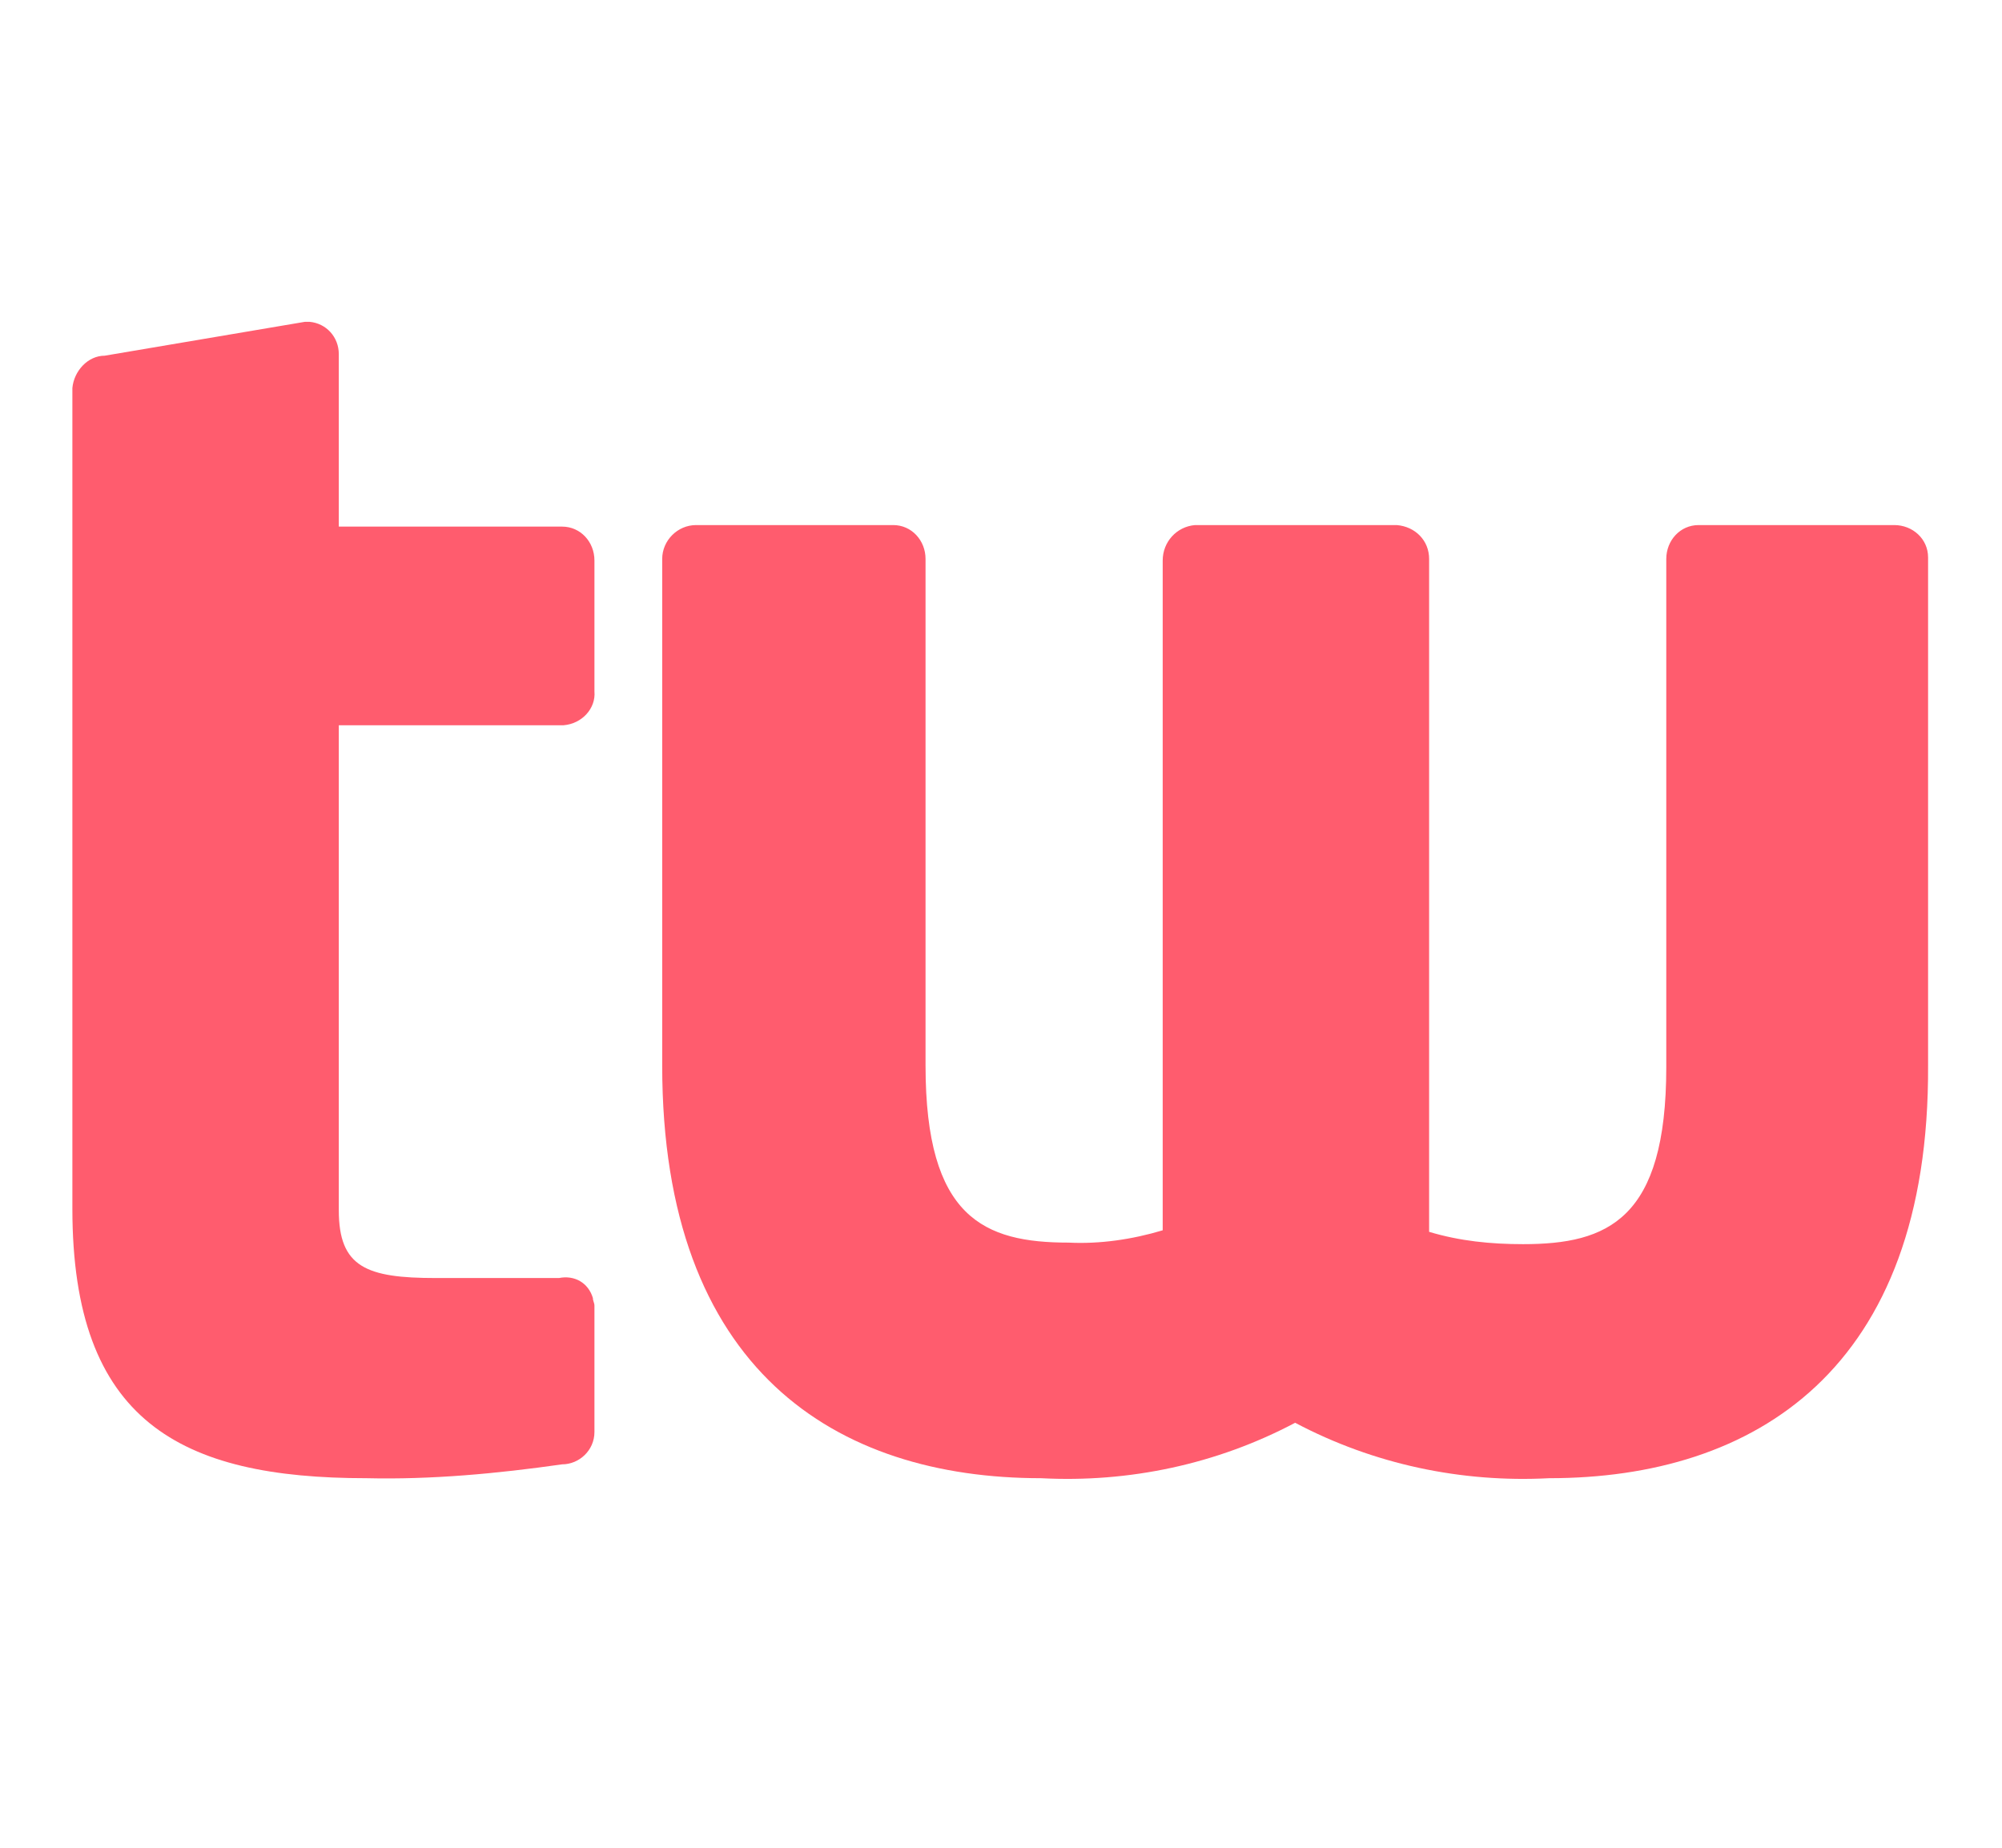
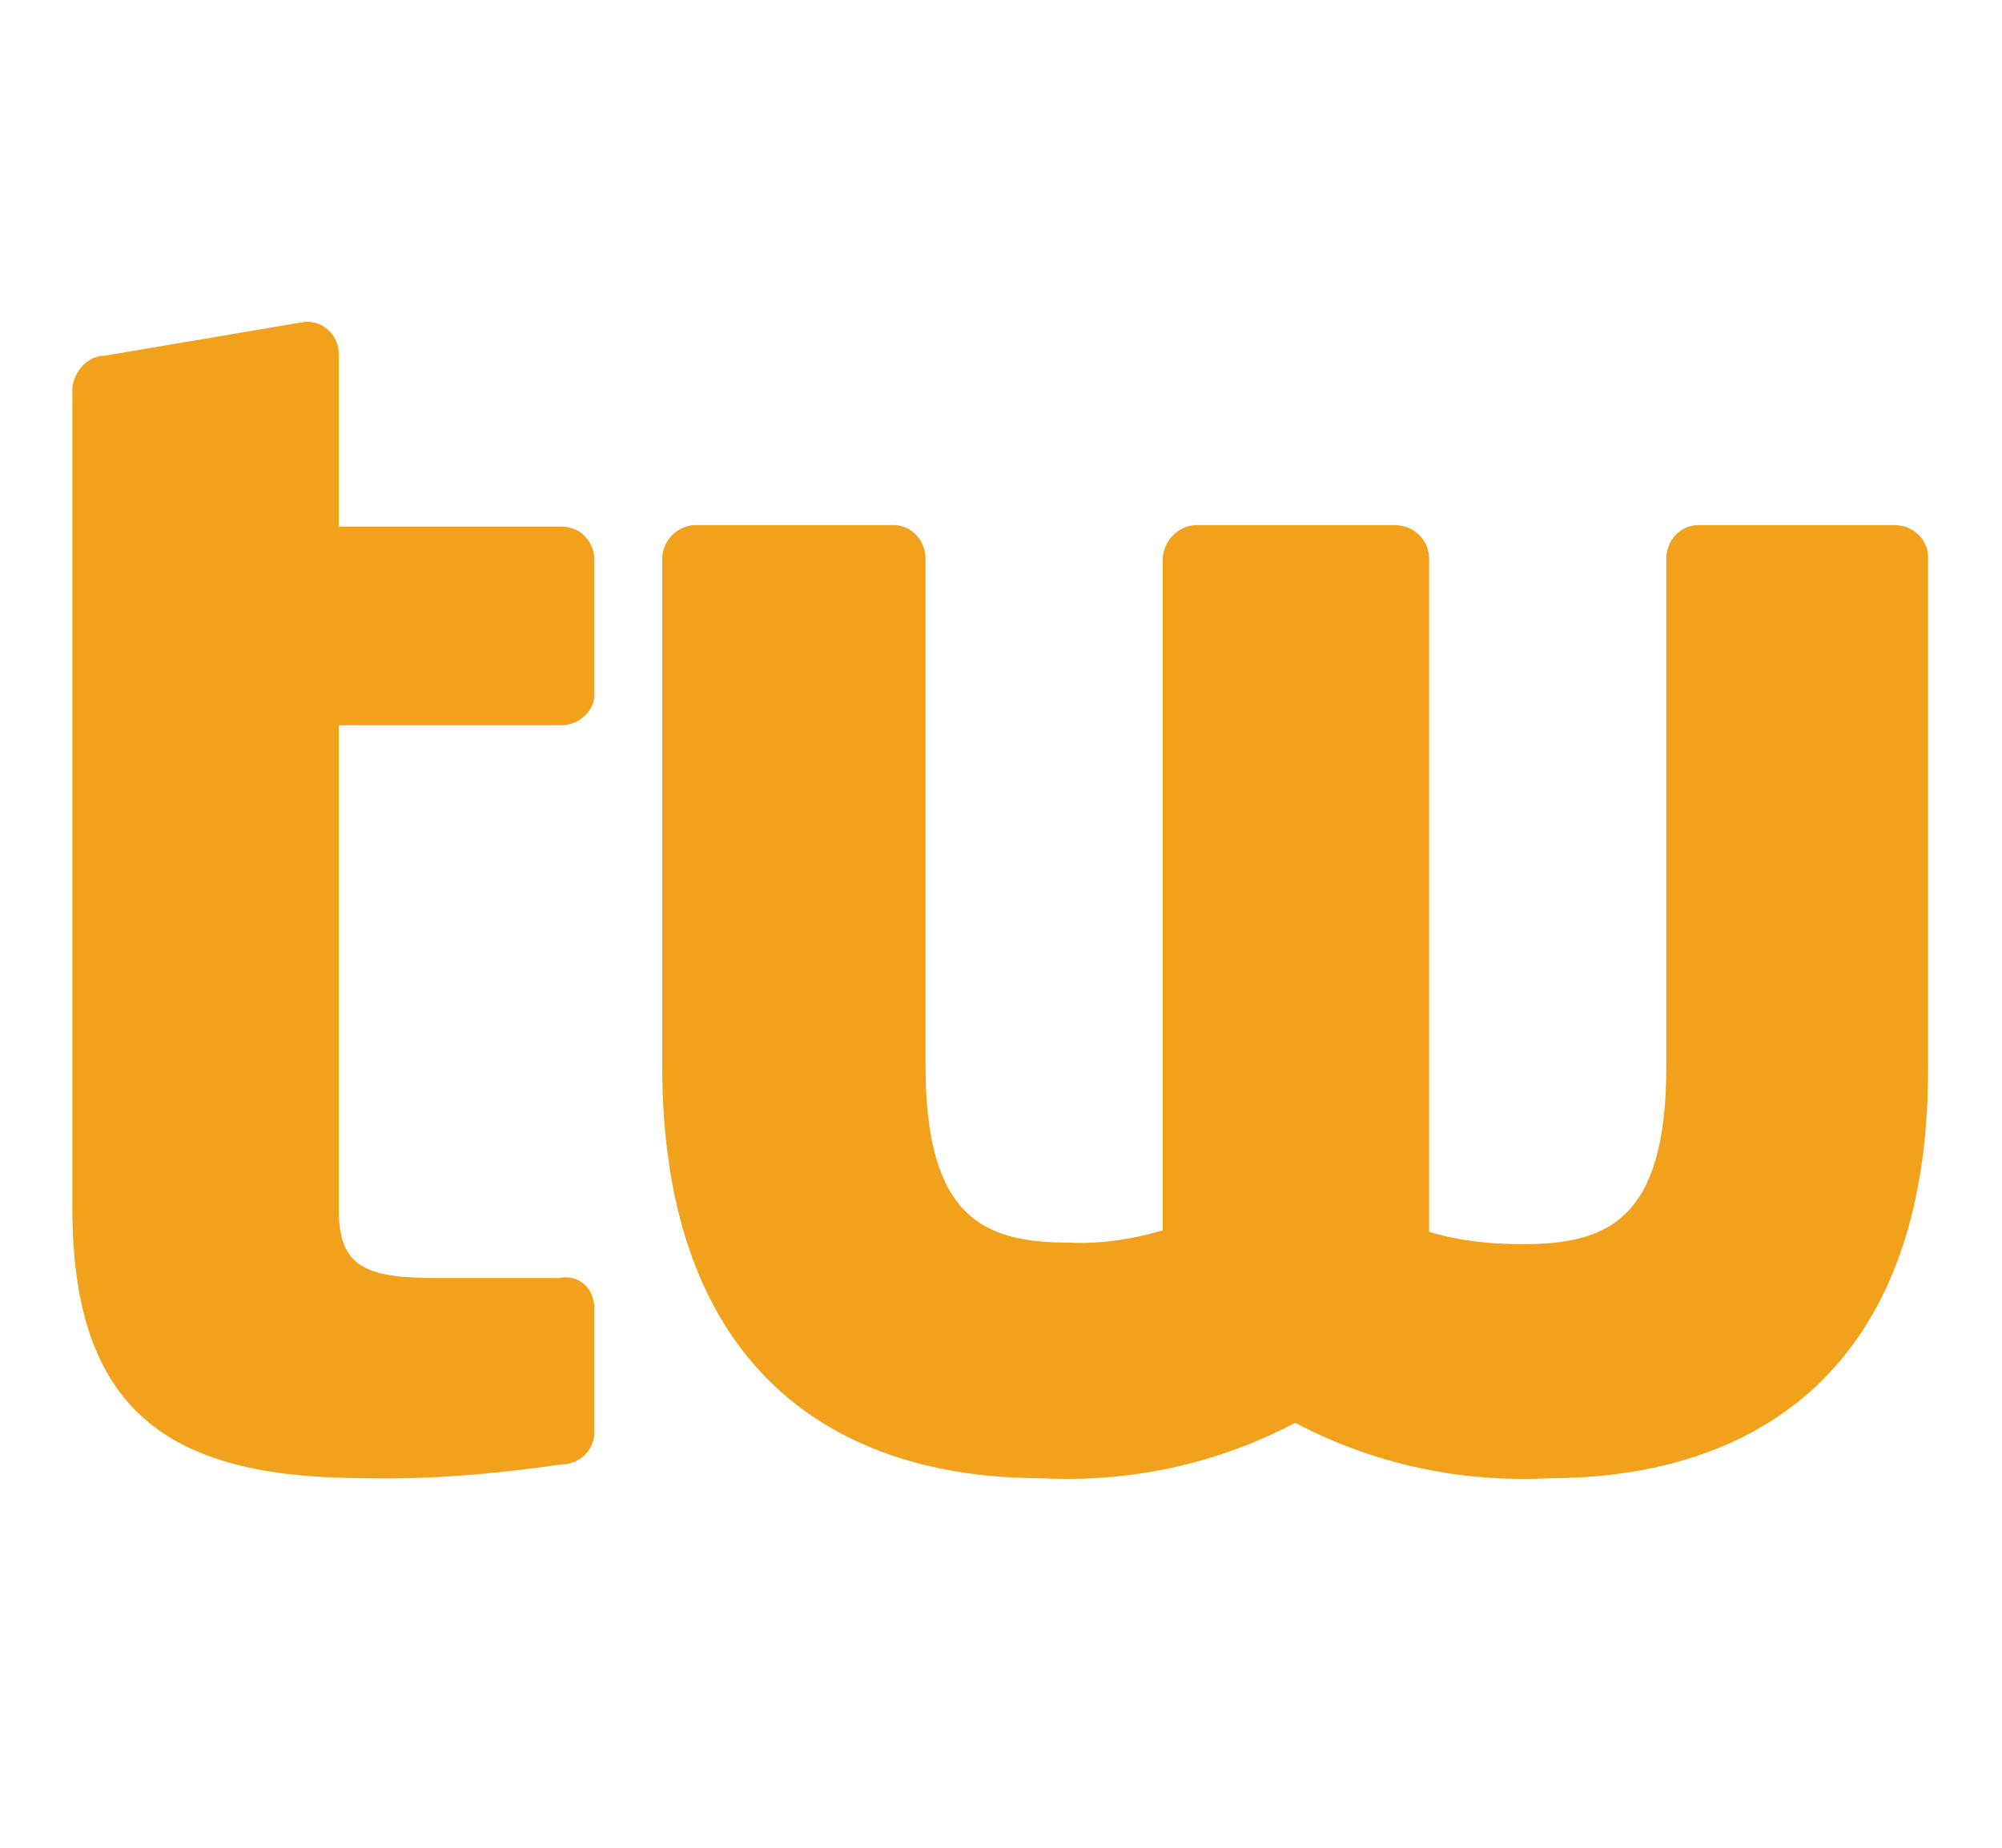
<svg xmlns="http://www.w3.org/2000/svg" version="1.1" id="Layer_1" x="0px" y="0px" viewBox="0 0 130 120" style="enable-background:new 0 0 130 120;" xml:space="preserve">
  <style type="text/css">
- 	.tripwirest0{fill:#FF5C6E;}
+ 	.tripwirest0{fill:#f2a11d;}
</style>
  <g>
    <path class="tripwirest0" d="M36.6,47.1H22v31.5c0,3.7,1.8,4.4,6.3,4.4h8c1-0.2,1.9,0.3,2.2,1.3c0,0.2,0.1,0.3,0.1,0.5v8.2   c0,1.2-1,2.1-2.1,2.1c-4.2,0.6-8.5,1-12.7,0.9C11.7,96,4.7,92.3,4.7,78.5V25.2c0.1-1.1,1-2.1,2.1-2.1l13-2.2h0.3   c1.1,0.1,1.9,1,1.9,2.1v11.2h14.5c1.2,0,2.1,1,2.1,2.2c0,0,0,0,0,0v8.5C38.7,46,37.8,47,36.6,47.1C36.6,47.1,36.6,47.1,36.6,47.1z" />
    <path class="tripwirest0" d="M100.6,96c-5.7,0.3-11.4-0.9-16.5-3.6c-5.1,2.7-10.8,3.9-16.5,3.6c-13.3,0-24.6-7-24.6-26.8V36.3   c0-1.2,1-2.2,2.2-2.2H58c1.2,0,2.1,1,2.1,2.2c0,0,0,0,0,0v32.9c0,9.9,3.8,11.5,9.3,11.5c2,0.1,4.1-0.2,6.1-0.8V36.4   c0-1.2,0.9-2.2,2.1-2.3h13.1c1.2,0.1,2.1,1,2.1,2.2L92.8,80c2,0.6,4,0.8,6.1,0.8c5.5,0,9.3-1.6,9.3-11.5V36.3   c0-1.2,0.9-2.2,2.1-2.2c0,0,0,0,0,0H123c1.2,0,2.2,0.9,2.2,2.1v33C125.3,89,113.9,96,100.6,96z" />
  </g>
</svg>
